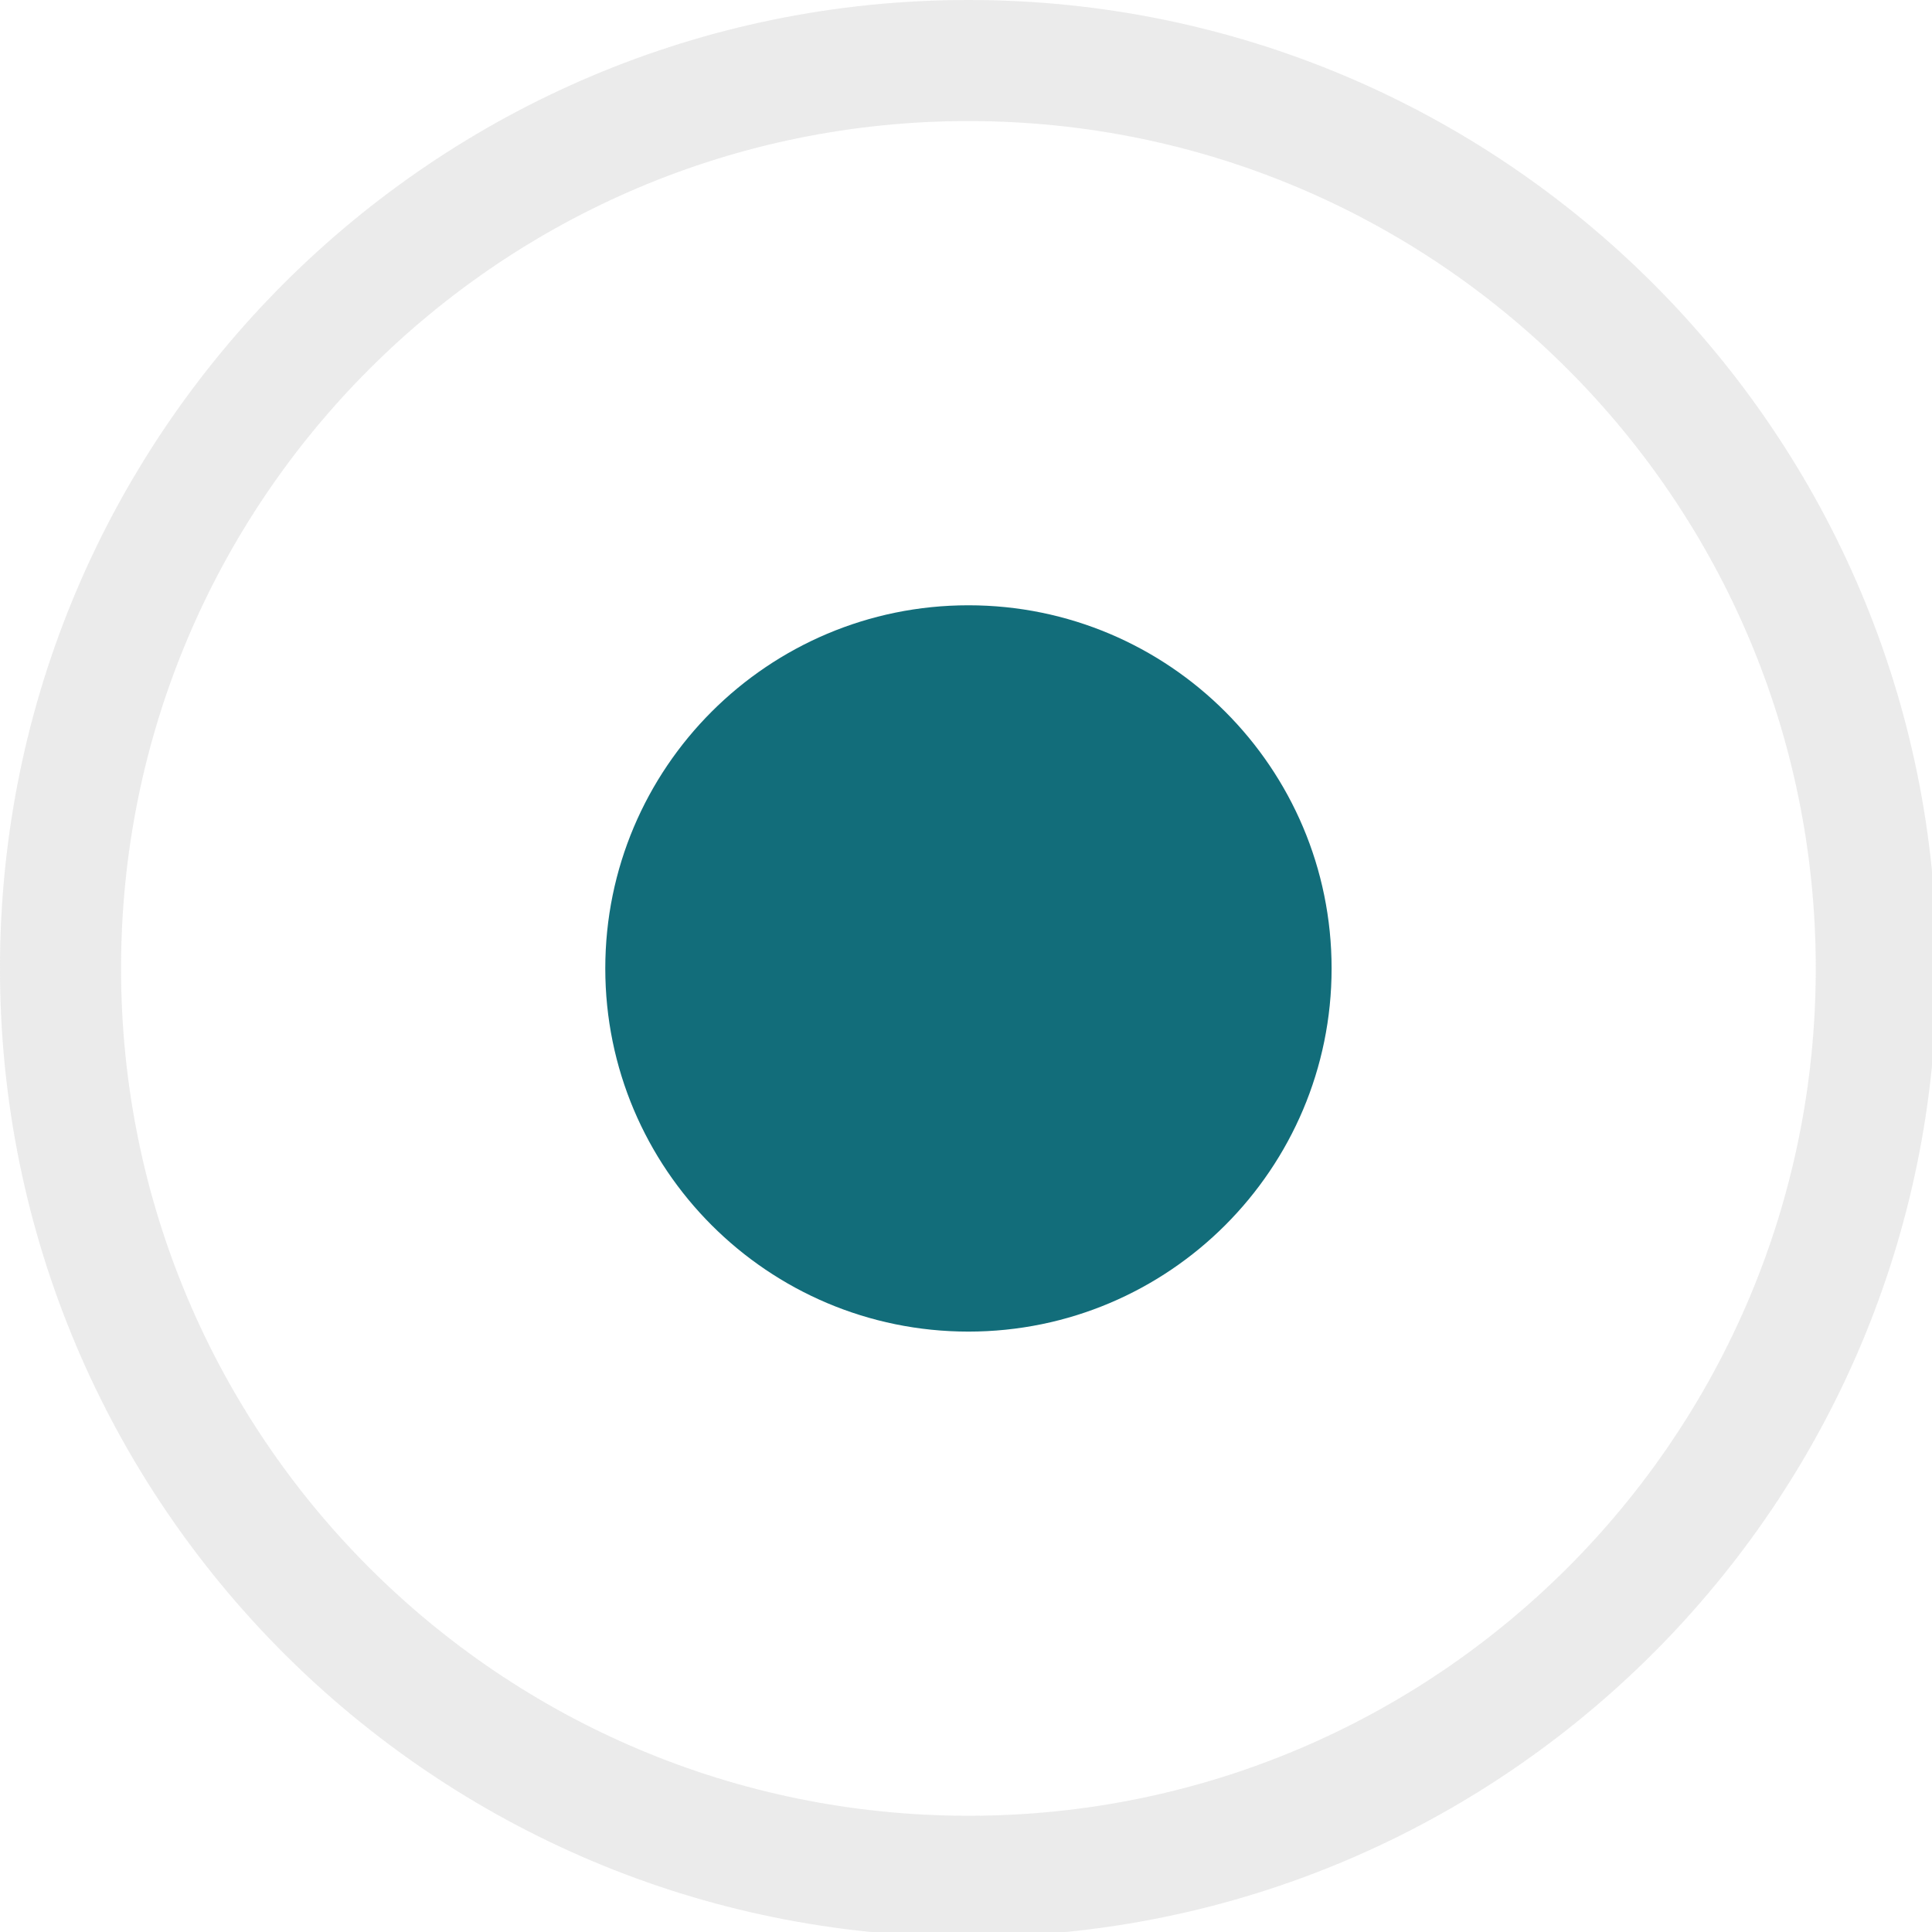
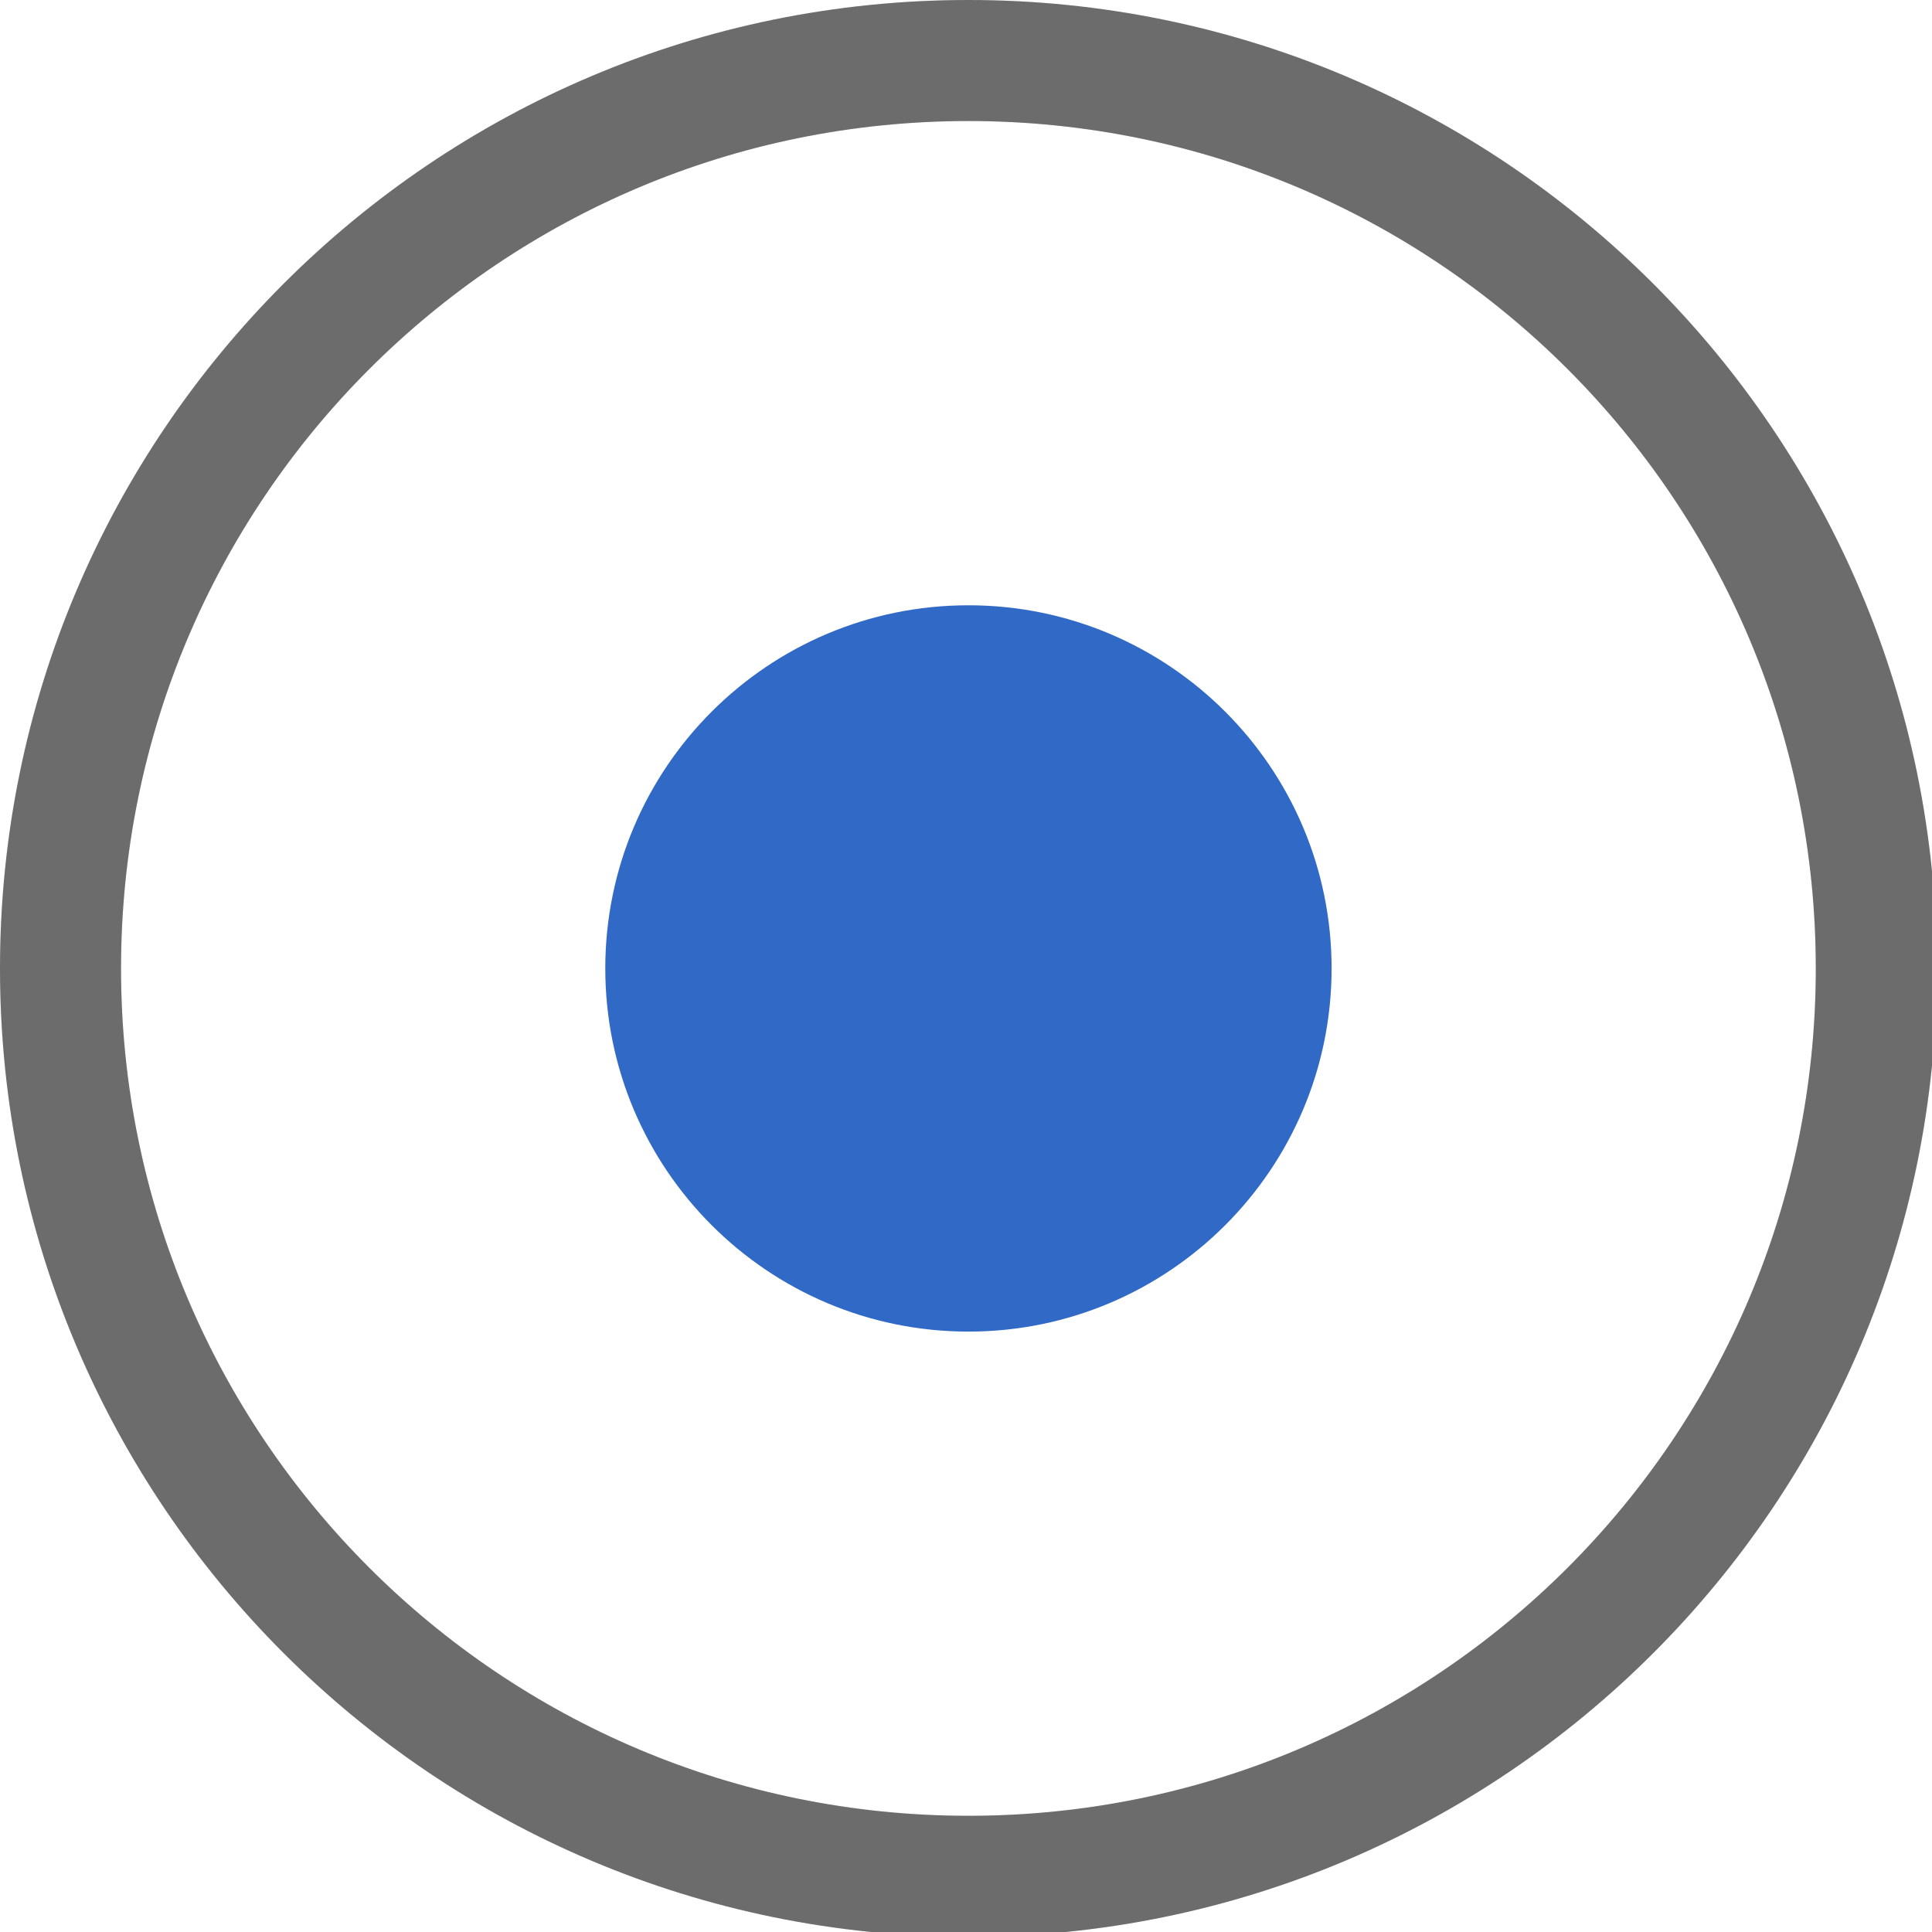
<svg xmlns="http://www.w3.org/2000/svg" width="133pt" height="133pt" viewBox="0 0 133 133" version="1.1">
  <g id="surface1">
-     <path style=" stroke:none;fill-rule:nonzero;fill:#dcdcdc;fill-opacity:0.5;" d="M 66.668 0 C 29.852 0 0 29.852 0 66.668 C 0 103.484 29.852 133.332 66.668 133.332 C 103.484 133.332 133.332 103.484 133.332 66.668 C 133.332 29.852 103.484 0 66.668 0 Z M 66.668 8.332 C 98.895 8.332 125 34.441 125 66.668 C 125 98.895 98.895 125 66.668 125 C 34.441 125 8.332 98.895 8.332 66.668 C 8.332 34.441 34.441 8.332 66.668 8.332 Z M 66.668 8.332 " />
-     <path style=" stroke:none;fill-rule:nonzero;fill:#dcdcdc;fill-opacity:0.15;" d="M 66.668 0 C 29.852 0 0 29.852 0 66.668 C 0 103.484 29.852 133.332 66.668 133.332 C 103.484 133.332 133.332 103.484 133.332 66.668 C 133.332 29.852 103.484 0 66.668 0 Z M 66.668 8.332 C 98.895 8.332 125 34.441 125 66.668 C 125 98.895 98.895 125 66.668 125 C 34.441 125 8.332 98.895 8.332 66.668 C 8.332 34.441 34.441 8.332 66.668 8.332 Z M 66.668 8.332 " />
-     <path style=" stroke:none;fill-rule:nonzero;fill:#126d7a;fill-opacity:1;" d="M 91.668 66.668 C 91.668 80.469 80.469 91.668 66.668 91.668 C 52.863 91.668 41.668 80.469 41.668 66.668 C 41.668 52.863 52.863 41.668 66.668 41.668 C 80.469 41.668 91.668 52.863 91.668 66.668 Z M 91.668 66.668 " />
+     <path style=" stroke:none;fill-rule:nonzero;fill:#000000;fill-opacity:0.5;" d="M 66.668 0 C 29.852 0 0 29.852 0 66.668 C 0 103.484 29.852 133.332 66.668 133.332 C 103.484 133.332 133.332 103.484 133.332 66.668 C 133.332 29.852 103.484 0 66.668 0 Z M 66.668 8.332 C 98.895 8.332 125 34.441 125 66.668 C 125 98.895 98.895 125 66.668 125 C 34.441 125 8.332 98.895 8.332 66.668 C 8.332 34.441 34.441 8.332 66.668 8.332 Z M 66.668 8.332 " />
+     <path style=" stroke:none;fill-rule:nonzero;fill:#000000;fill-opacity:0.15;" d="M 66.668 0 C 29.852 0 0 29.852 0 66.668 C 0 103.484 29.852 133.332 66.668 133.332 C 103.484 133.332 133.332 103.484 133.332 66.668 C 133.332 29.852 103.484 0 66.668 0 Z M 66.668 8.332 C 98.895 8.332 125 34.441 125 66.668 C 125 98.895 98.895 125 66.668 125 C 34.441 125 8.332 98.895 8.332 66.668 C 8.332 34.441 34.441 8.332 66.668 8.332 Z M 66.668 8.332 " />
+     <path style=" stroke:none;fill-rule:nonzero;fill:#3169C6;fill-opacity:1;" d="M 91.668 66.668 C 91.668 80.469 80.469 91.668 66.668 91.668 C 52.863 91.668 41.668 80.469 41.668 66.668 C 41.668 52.863 52.863 41.668 66.668 41.668 C 80.469 41.668 91.668 52.863 91.668 66.668 Z M 91.668 66.668 " />
  </g>
</svg>
